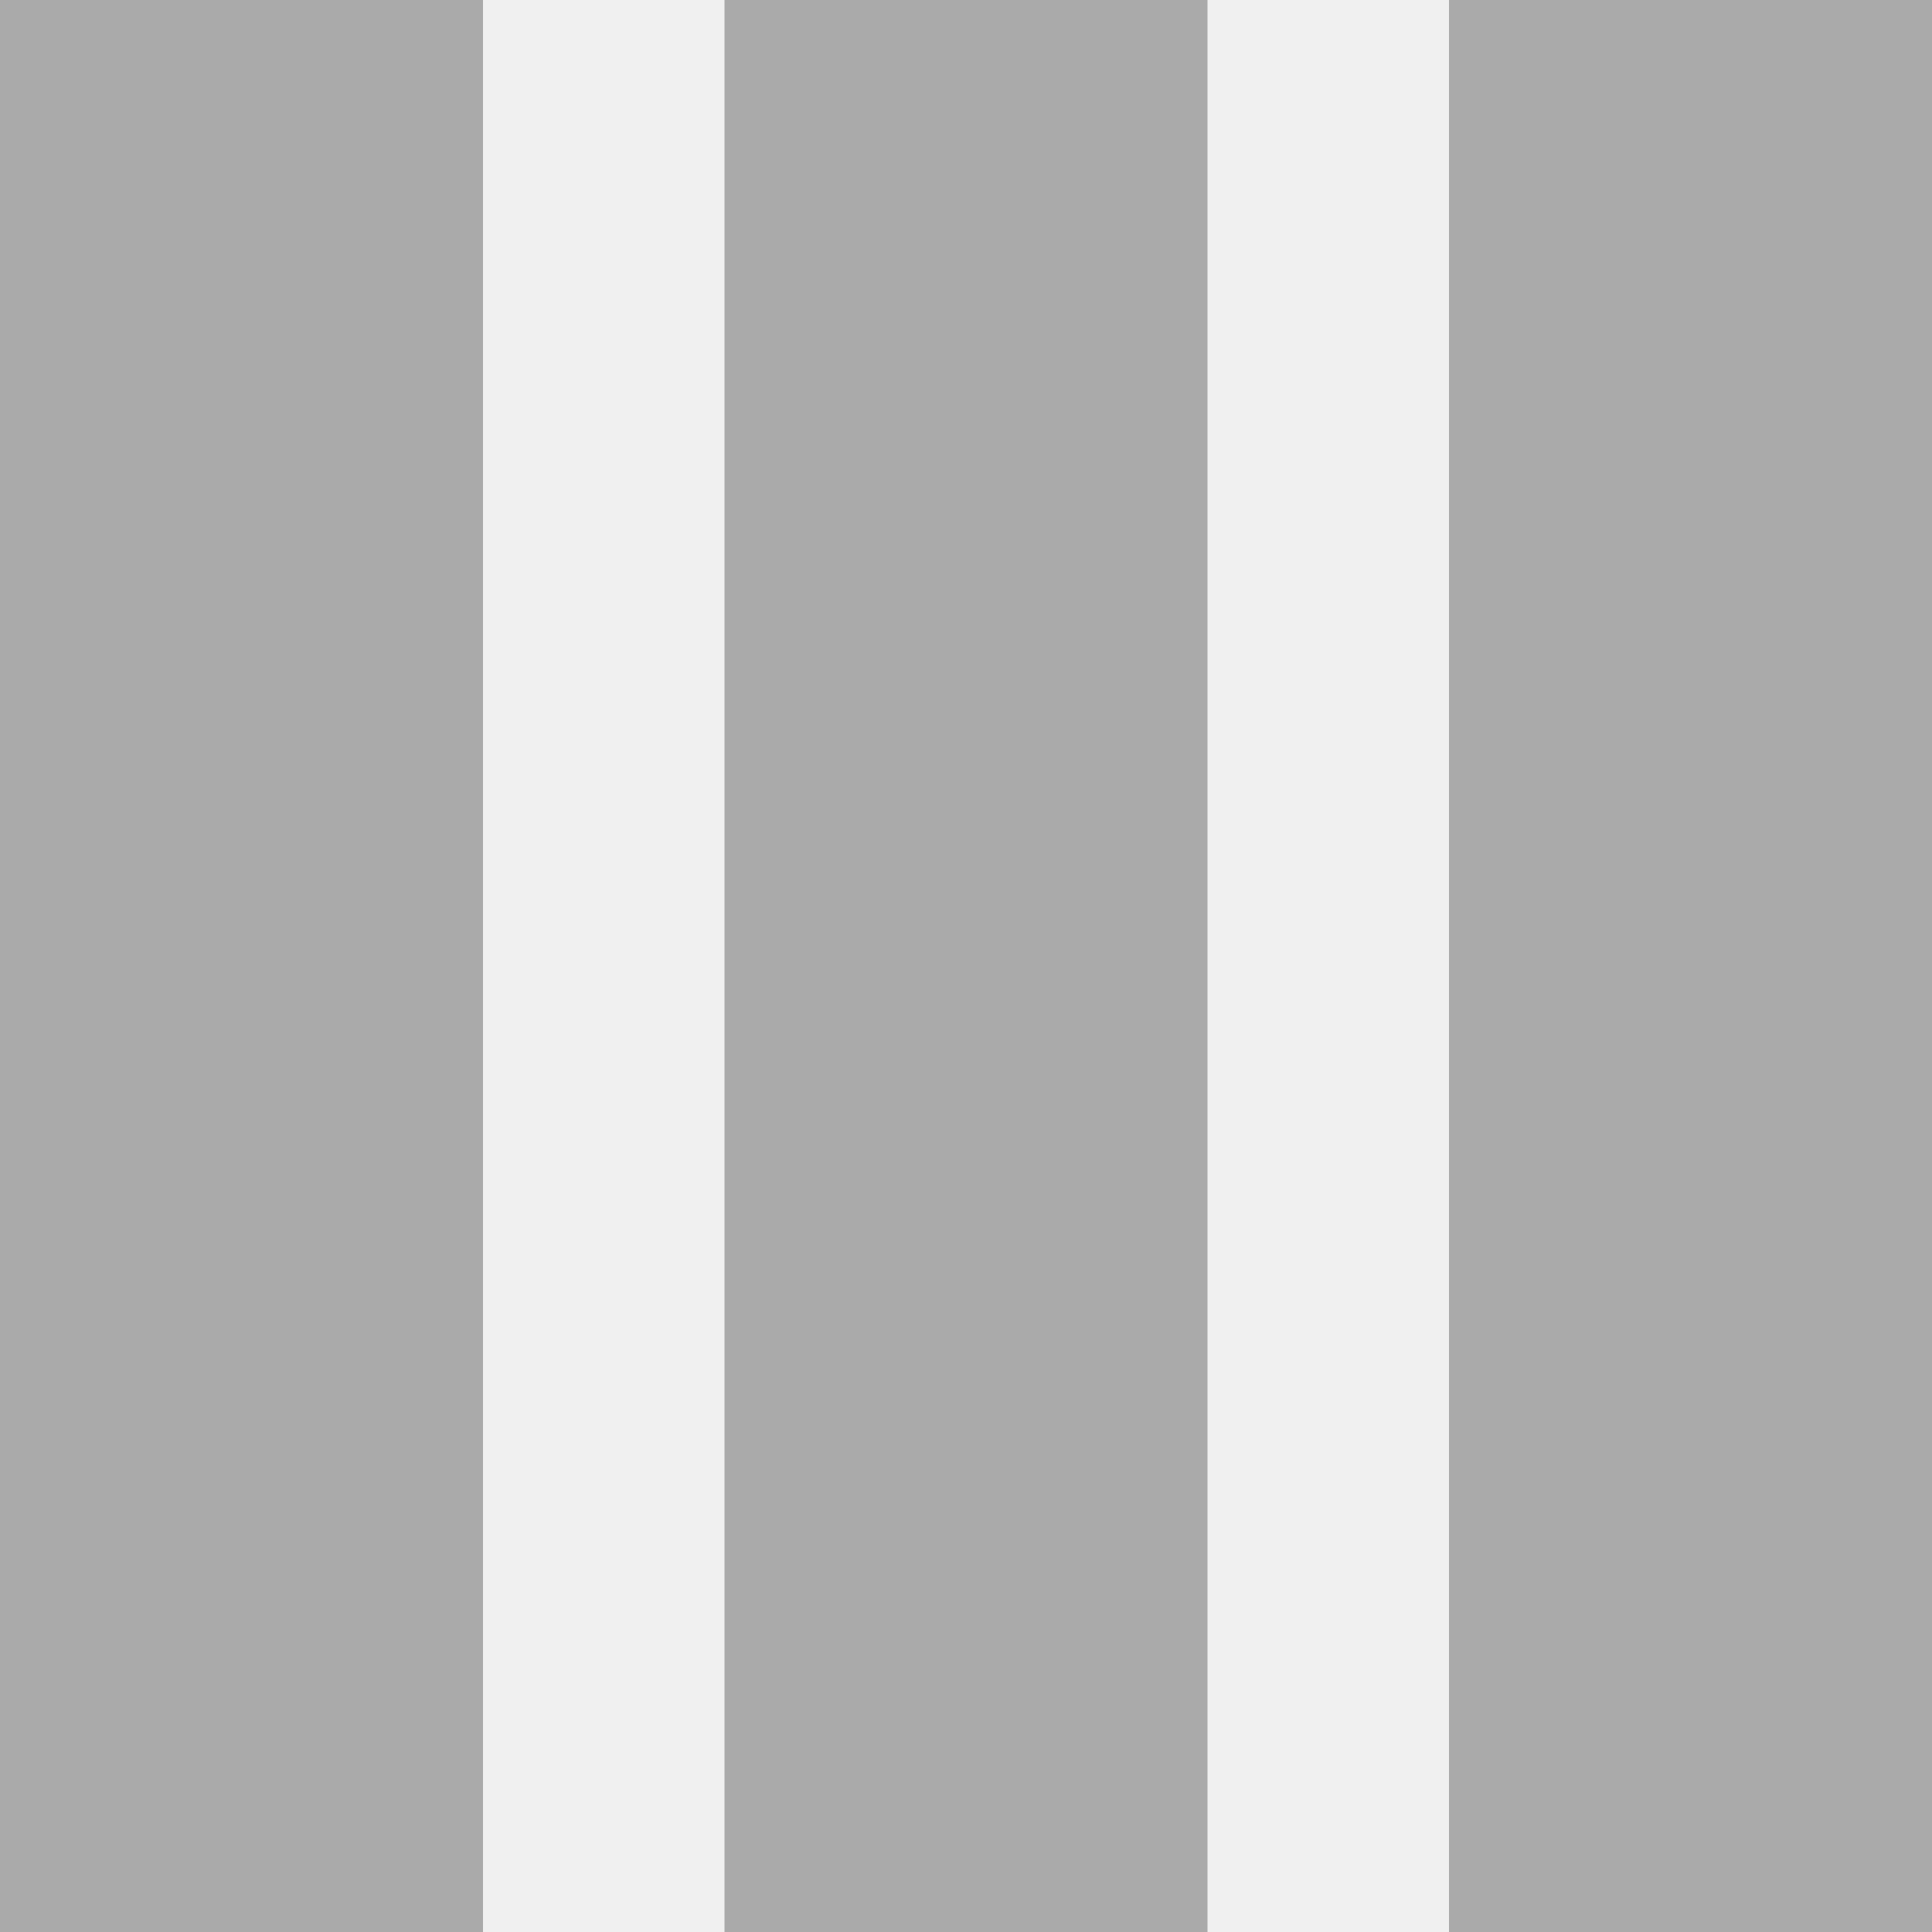
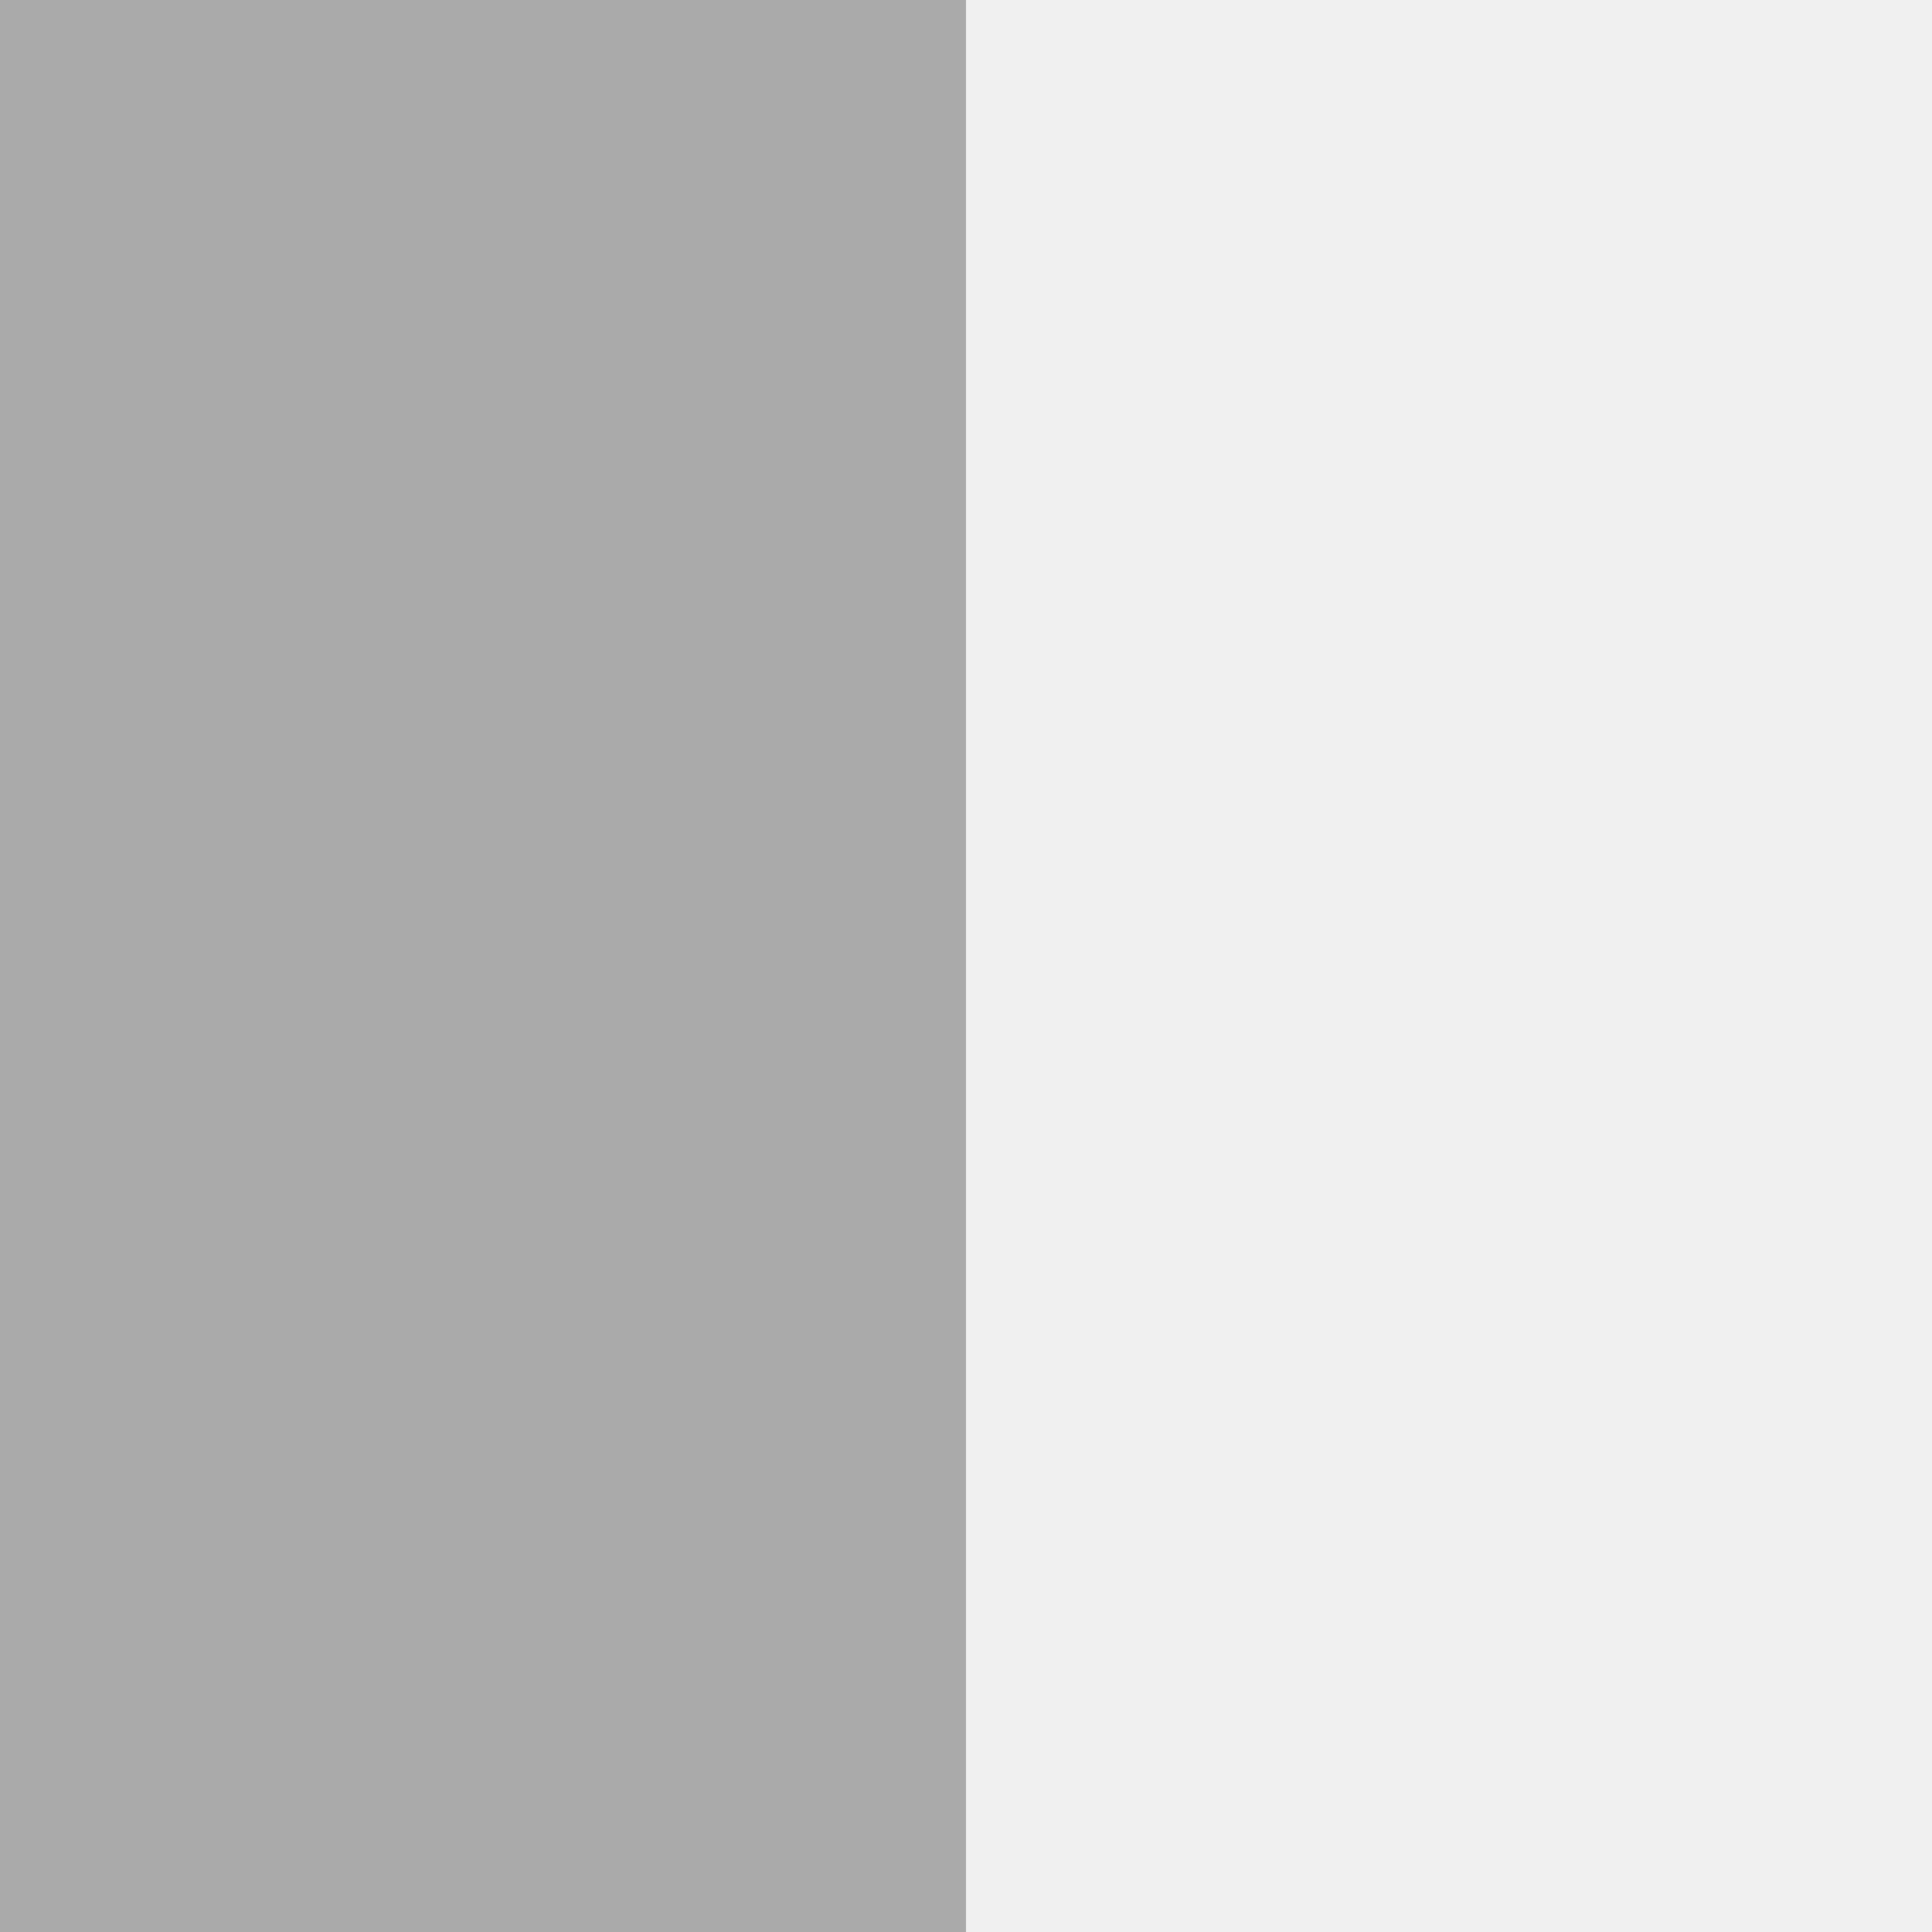
<svg xmlns="http://www.w3.org/2000/svg" version="1.1" id="layer1" x="0px" y="0px" viewBox="0 0 200 200" enable-background="new 0 0 200 200" xml:space="preserve">
  <g>
    <rect class="color1" fill="#FFFFFF" fill-opacity="0" width="200" height="200" />
-     <rect class="color0" fill="#AAAAAA" width="50" height="200" />
-     <rect x="75" class="color0" fill="#AAAAAA" width="50" height="200" />
-     <rect x="150" class="color0" fill="#AAAAAA" width="50" height="200" />
+     <rect class="color0" fill="#AAAAAA" width="100" height="200" />
  </g>
</svg>
